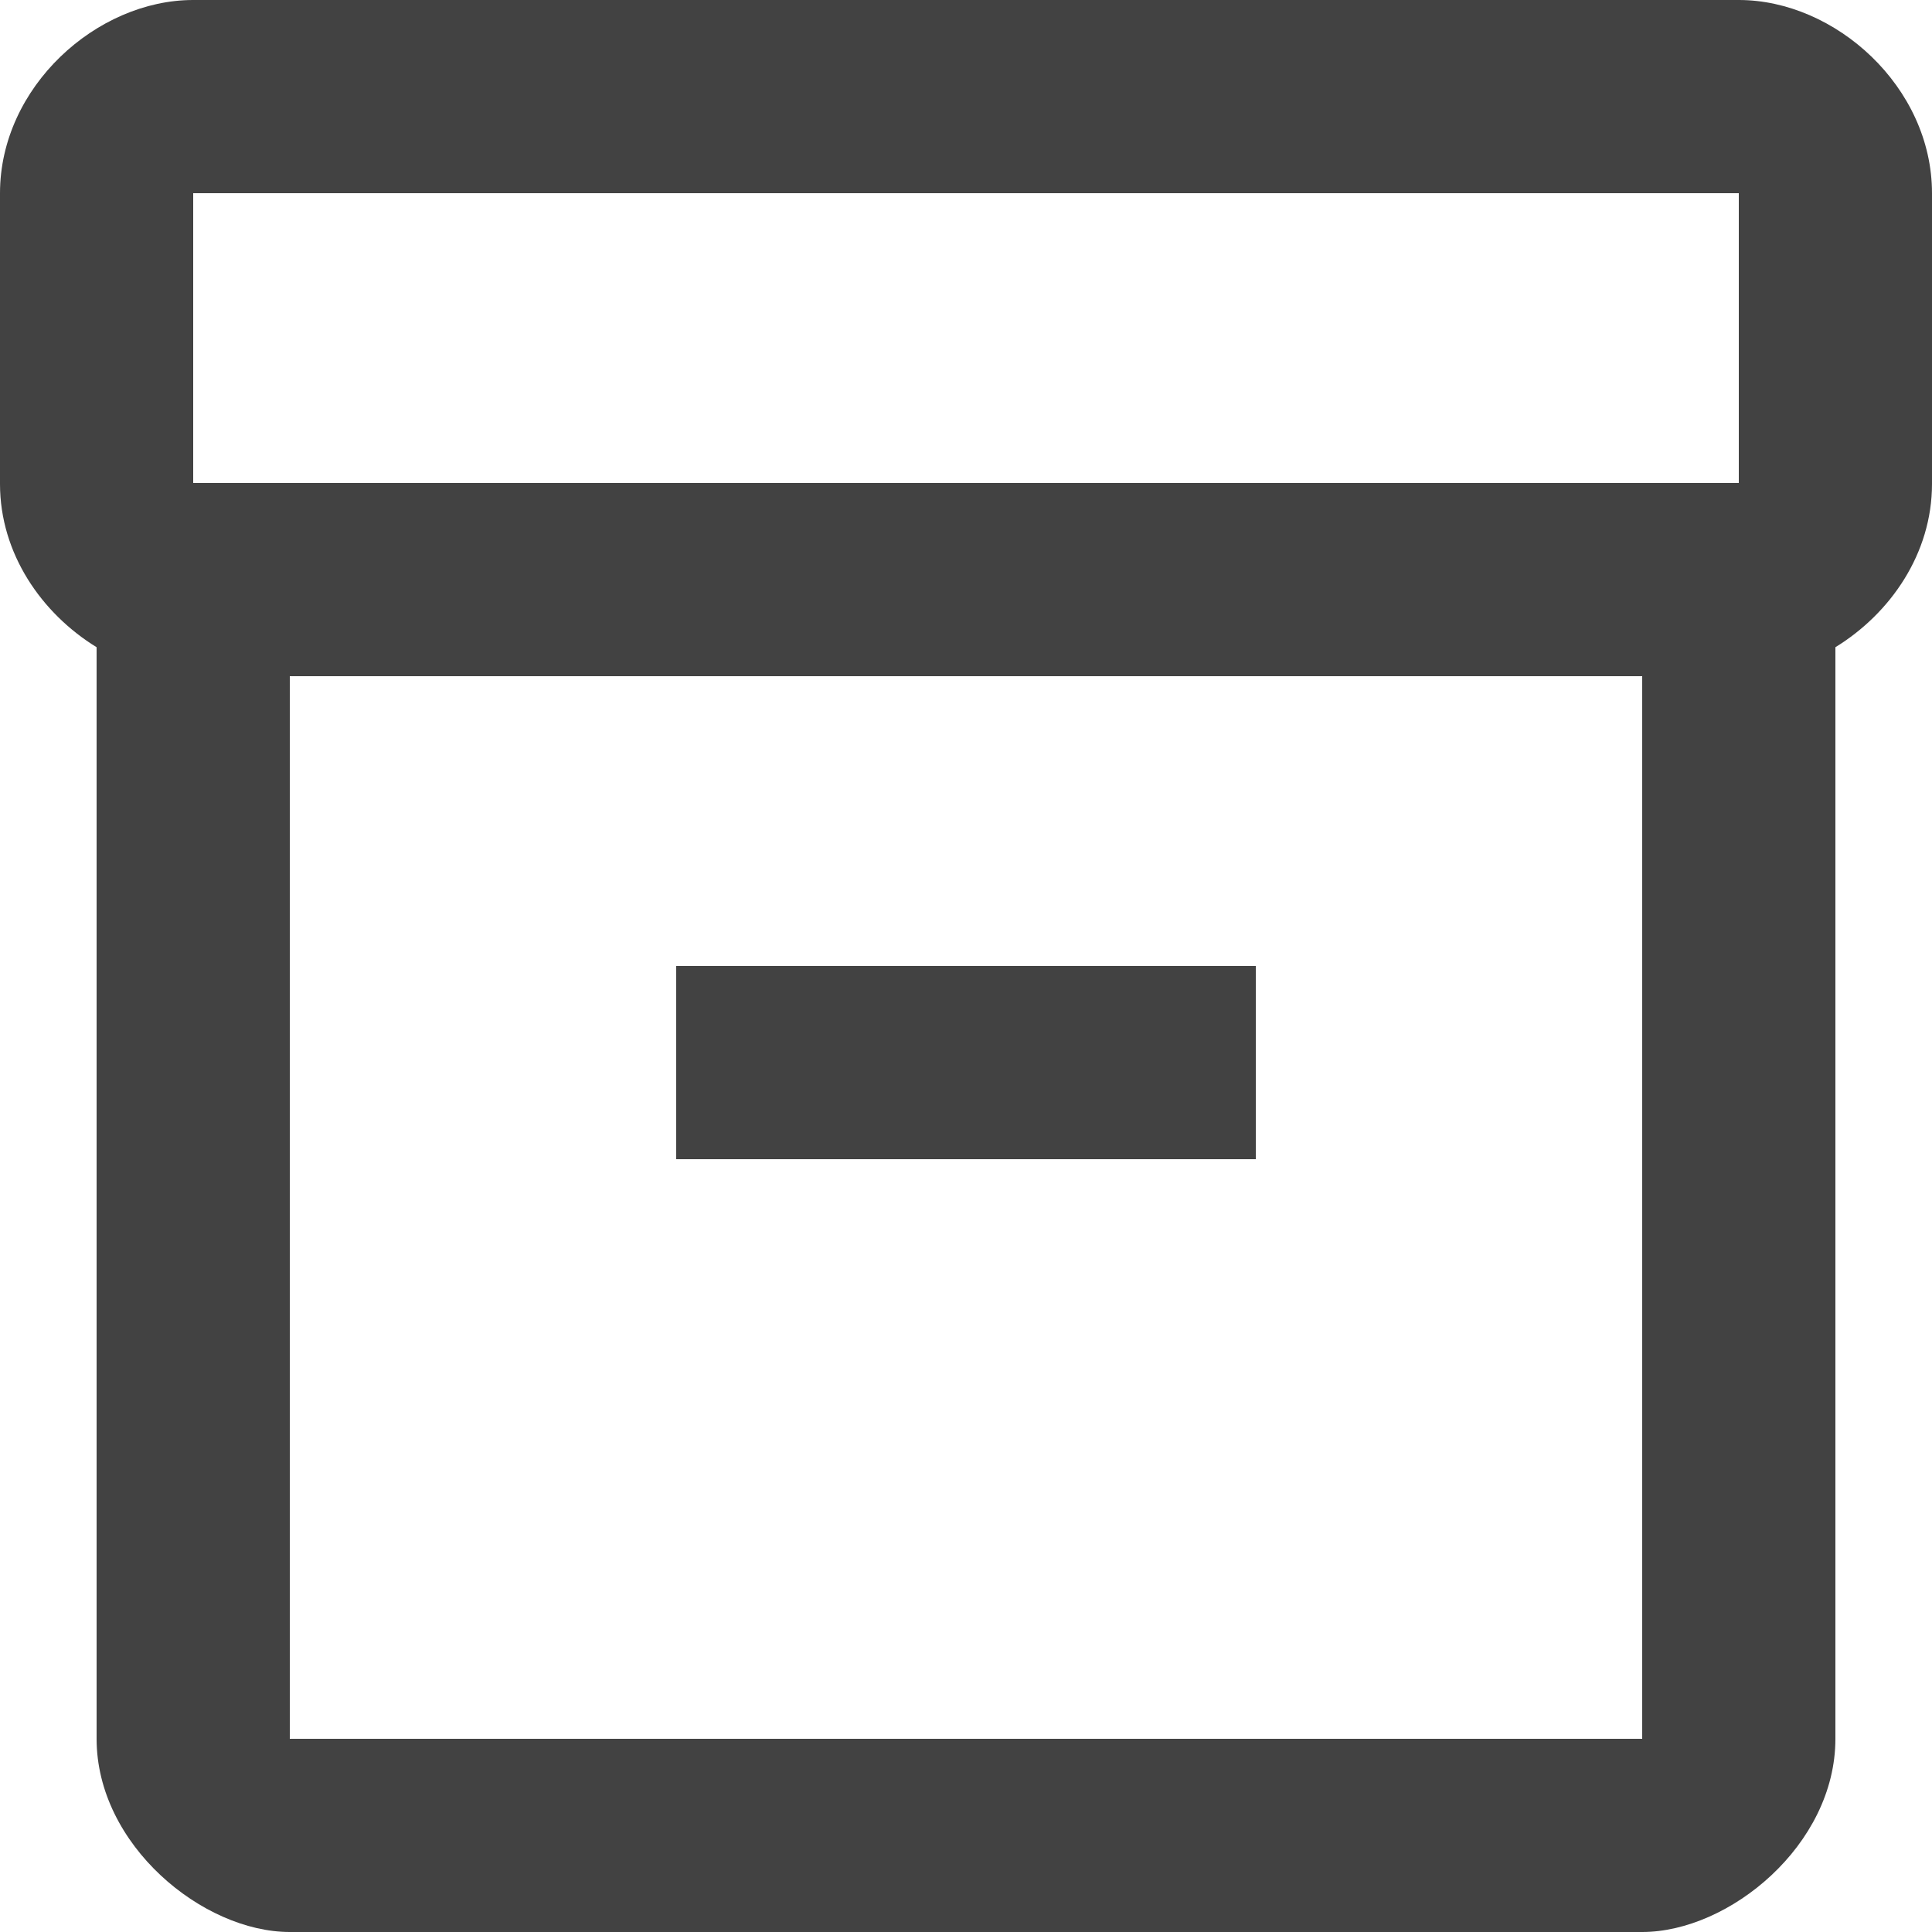
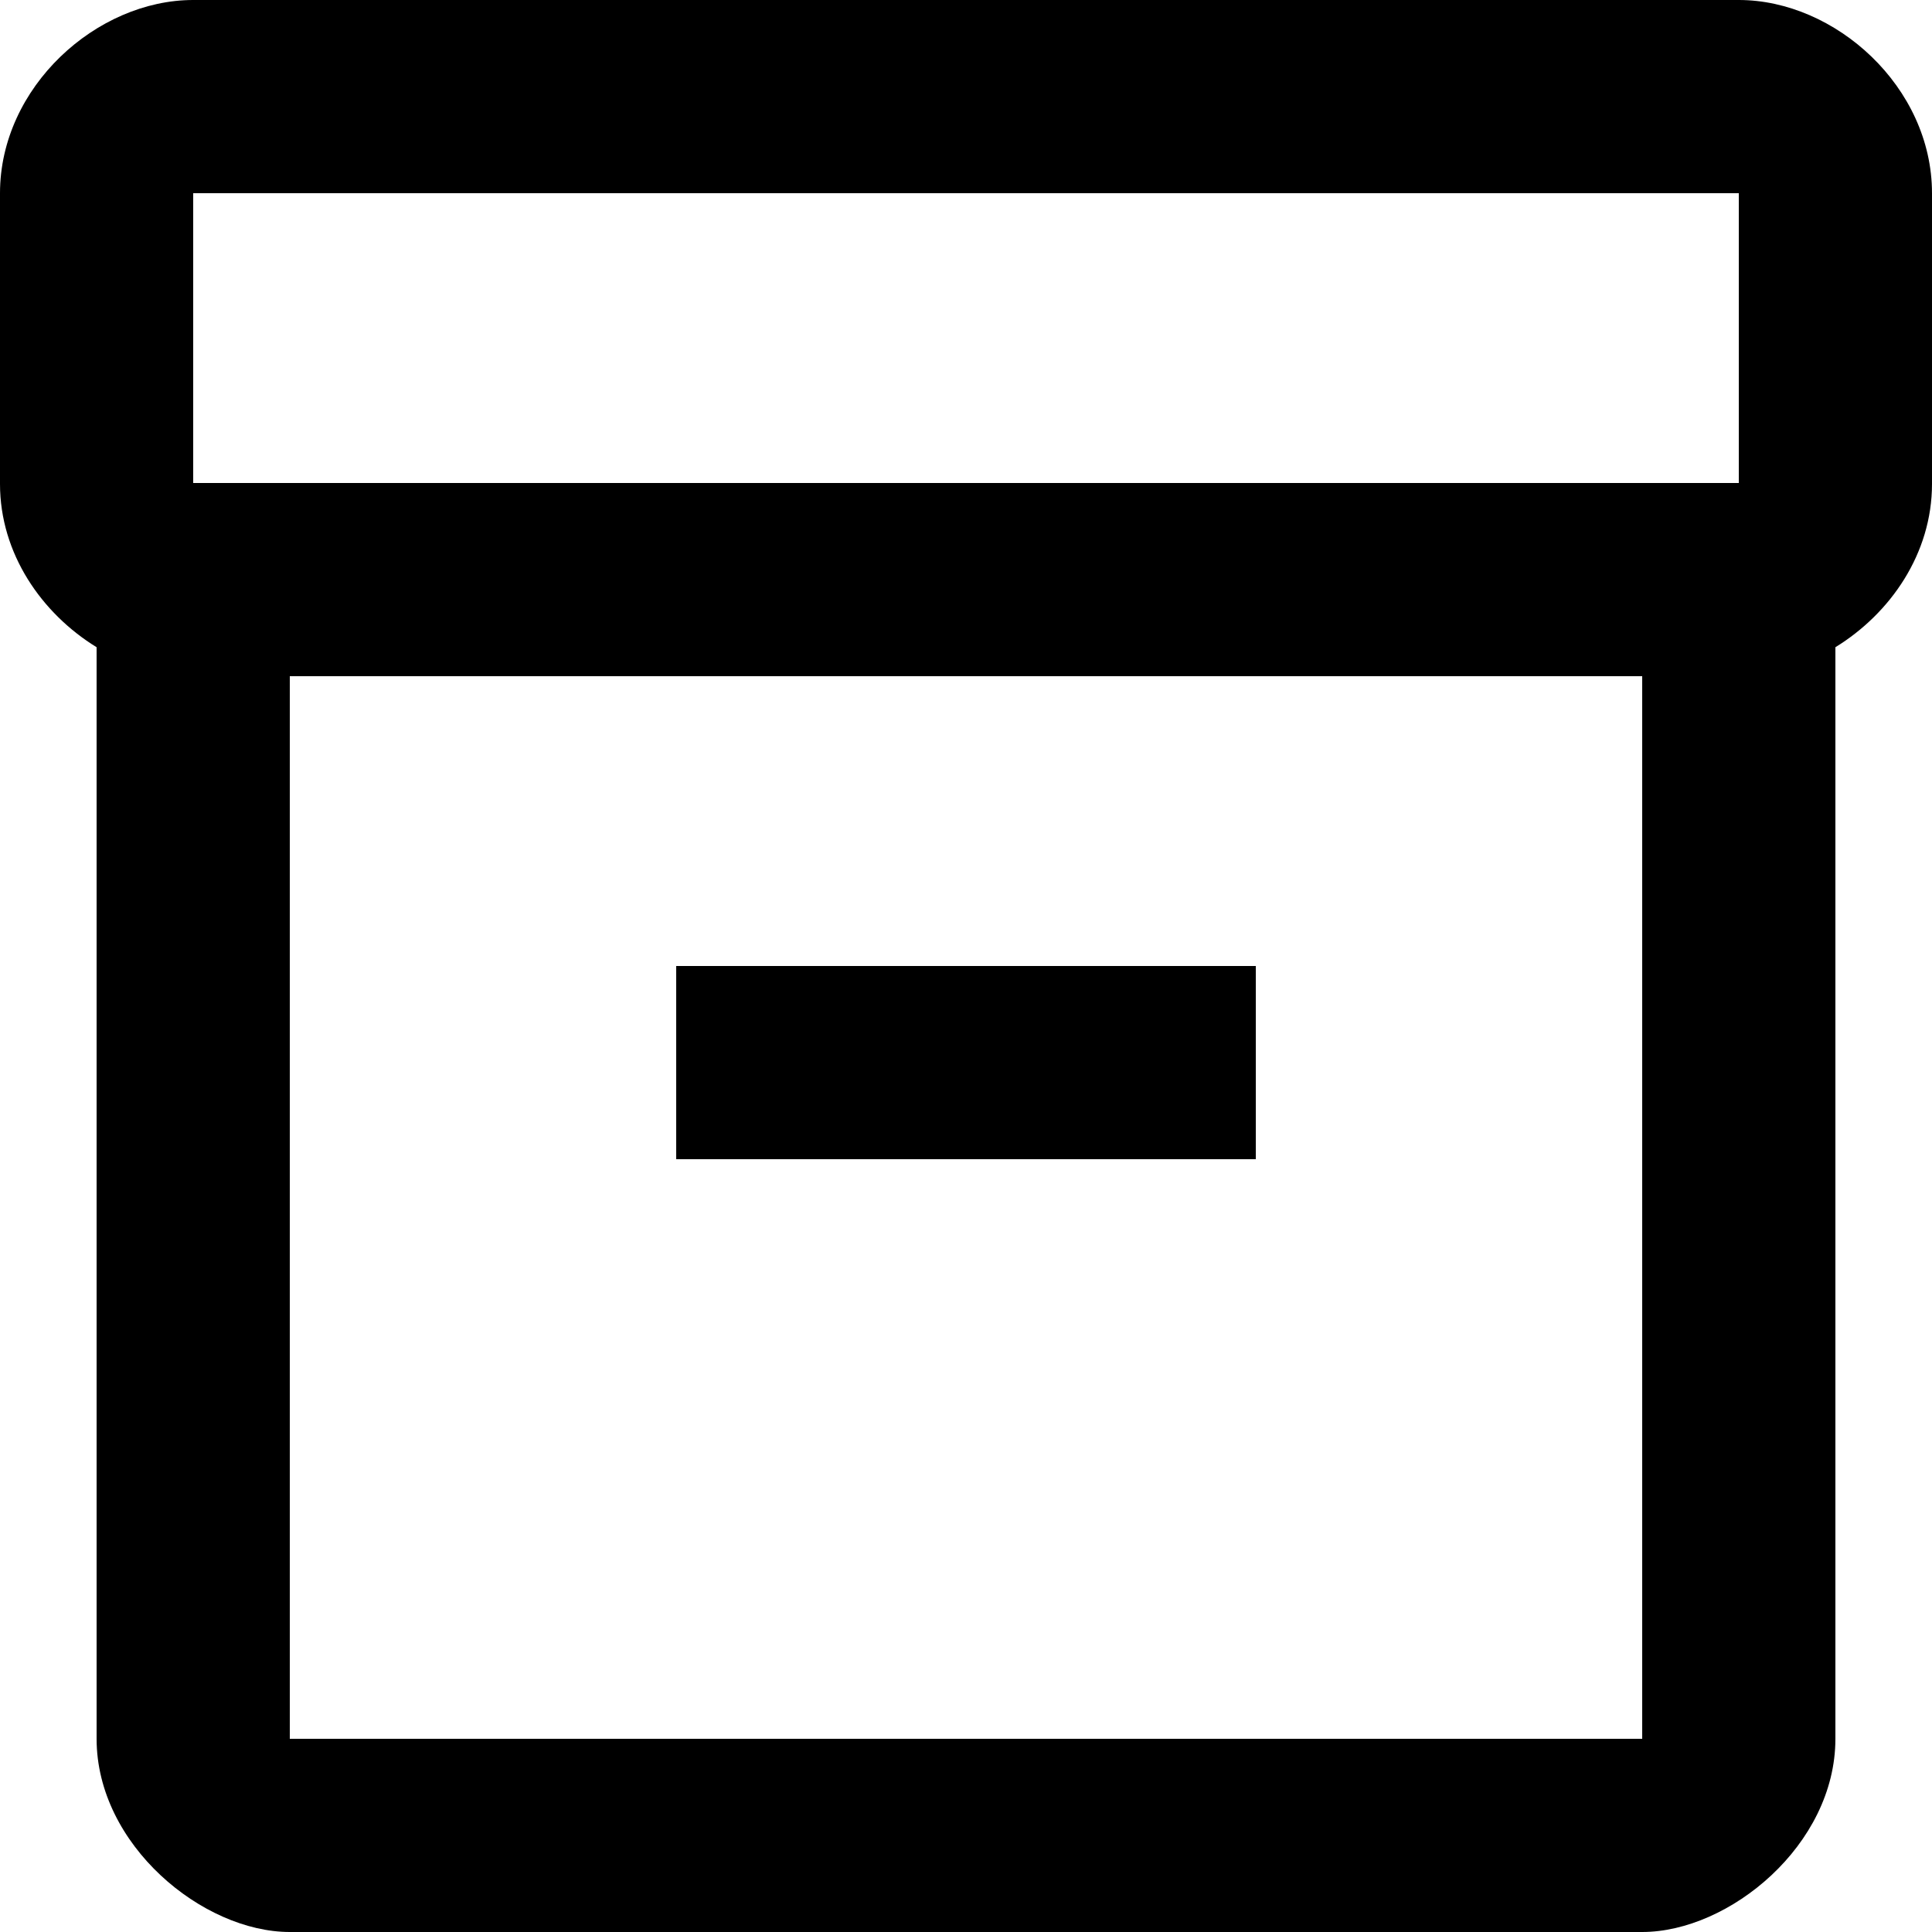
<svg xmlns="http://www.w3.org/2000/svg" width="29" height="29" viewBox="0 0 29 29" fill="none">
-   <path d="M26.1 0H2.9C1.45 0 0 1.305 0 2.9V7.264C0 8.309 0.624 9.207 1.45 9.715V26.1C1.45 27.695 3.045 29 4.35 29H24.65C25.955 29 27.55 27.695 27.55 26.1V9.715C28.377 9.207 29 8.309 29 7.264V2.9C29 1.305 27.55 0 26.1 0ZM24.65 26.1H4.35V10.15H24.65V26.1ZM26.1 7.25H2.9V2.9H26.1V7.25Z" fill="#424242" />
-   <path d="M10.15 14.5H18.85V17.4H10.15V14.5Z" fill="#424242" />
+   <path d="M26.1 0H2.9C1.45 0 0 1.305 0 2.9V7.264C0 8.309 0.624 9.207 1.45 9.715V26.1C1.45 27.695 3.045 29 4.35 29H24.65C25.955 29 27.55 27.695 27.55 26.1V9.715C28.377 9.207 29 8.309 29 7.264V2.9C29 1.305 27.55 0 26.1 0ZM24.65 26.1H4.35V10.15H24.65V26.1ZM26.1 7.25H2.9V2.9H26.1V7.25Z" fill="currentColor" />
+   <path d="M10.15 14.5H18.85V17.4H10.15V14.5Z" fill="currentColor" />
</svg>
